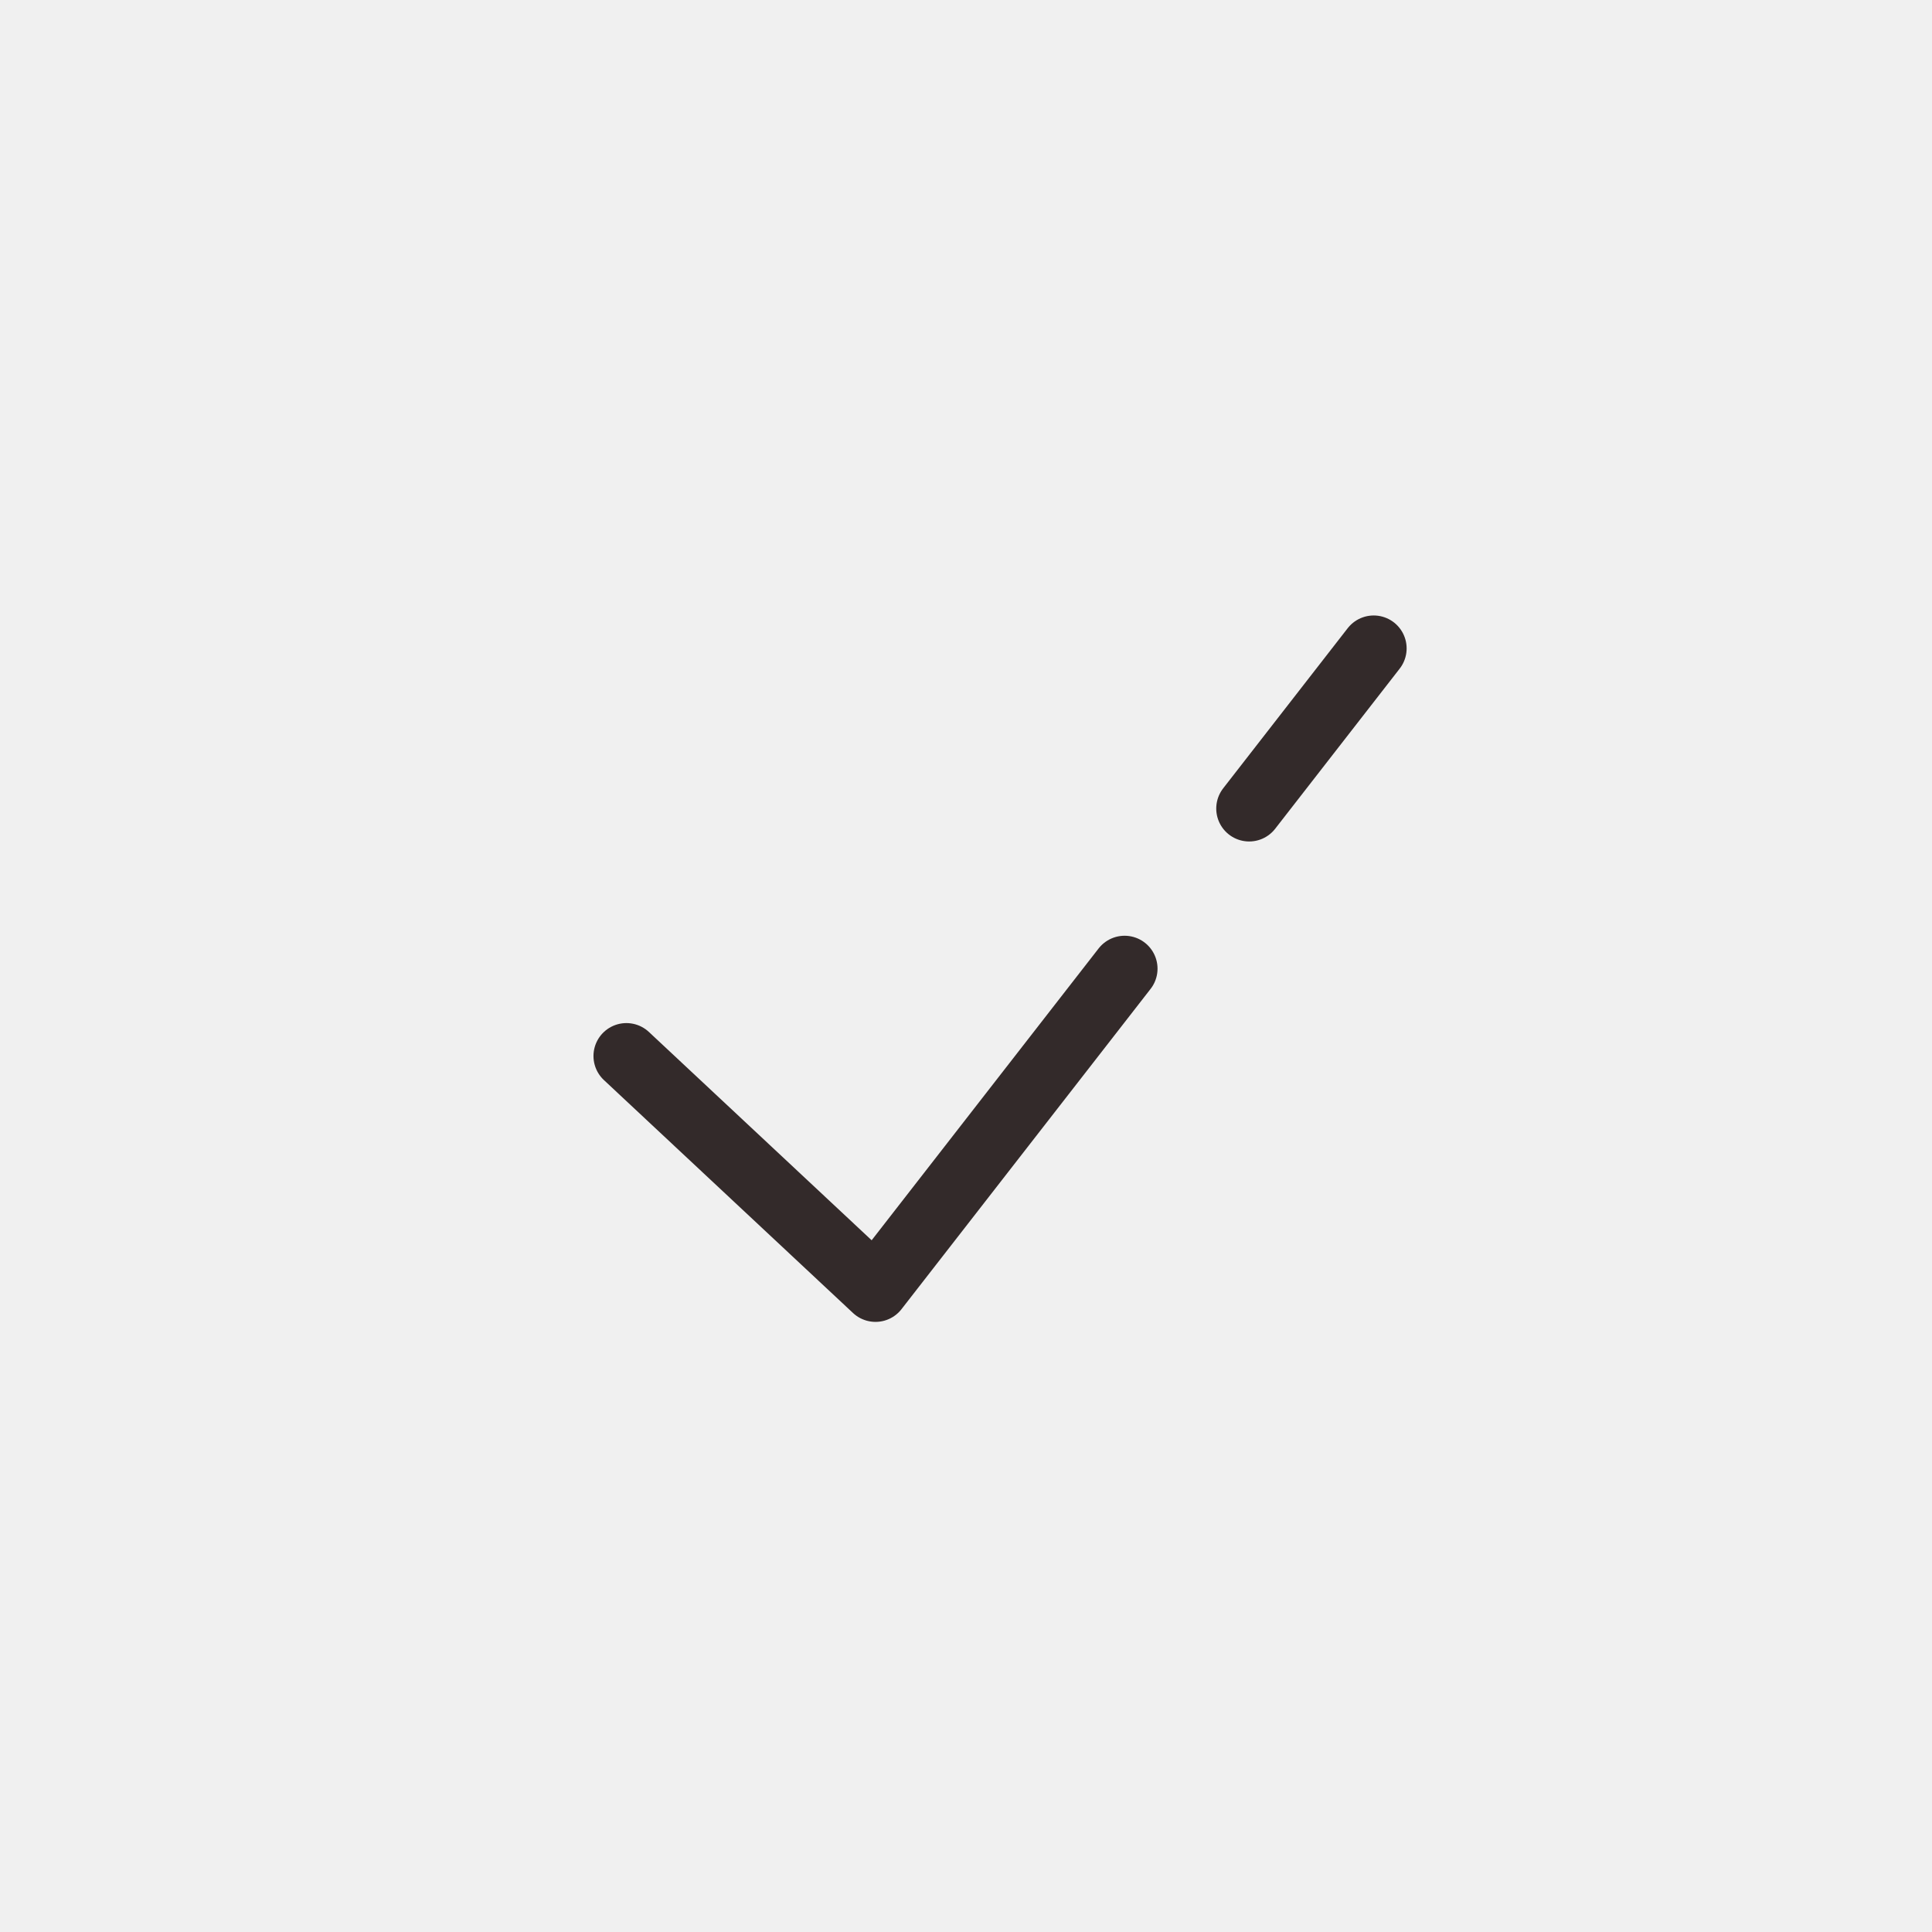
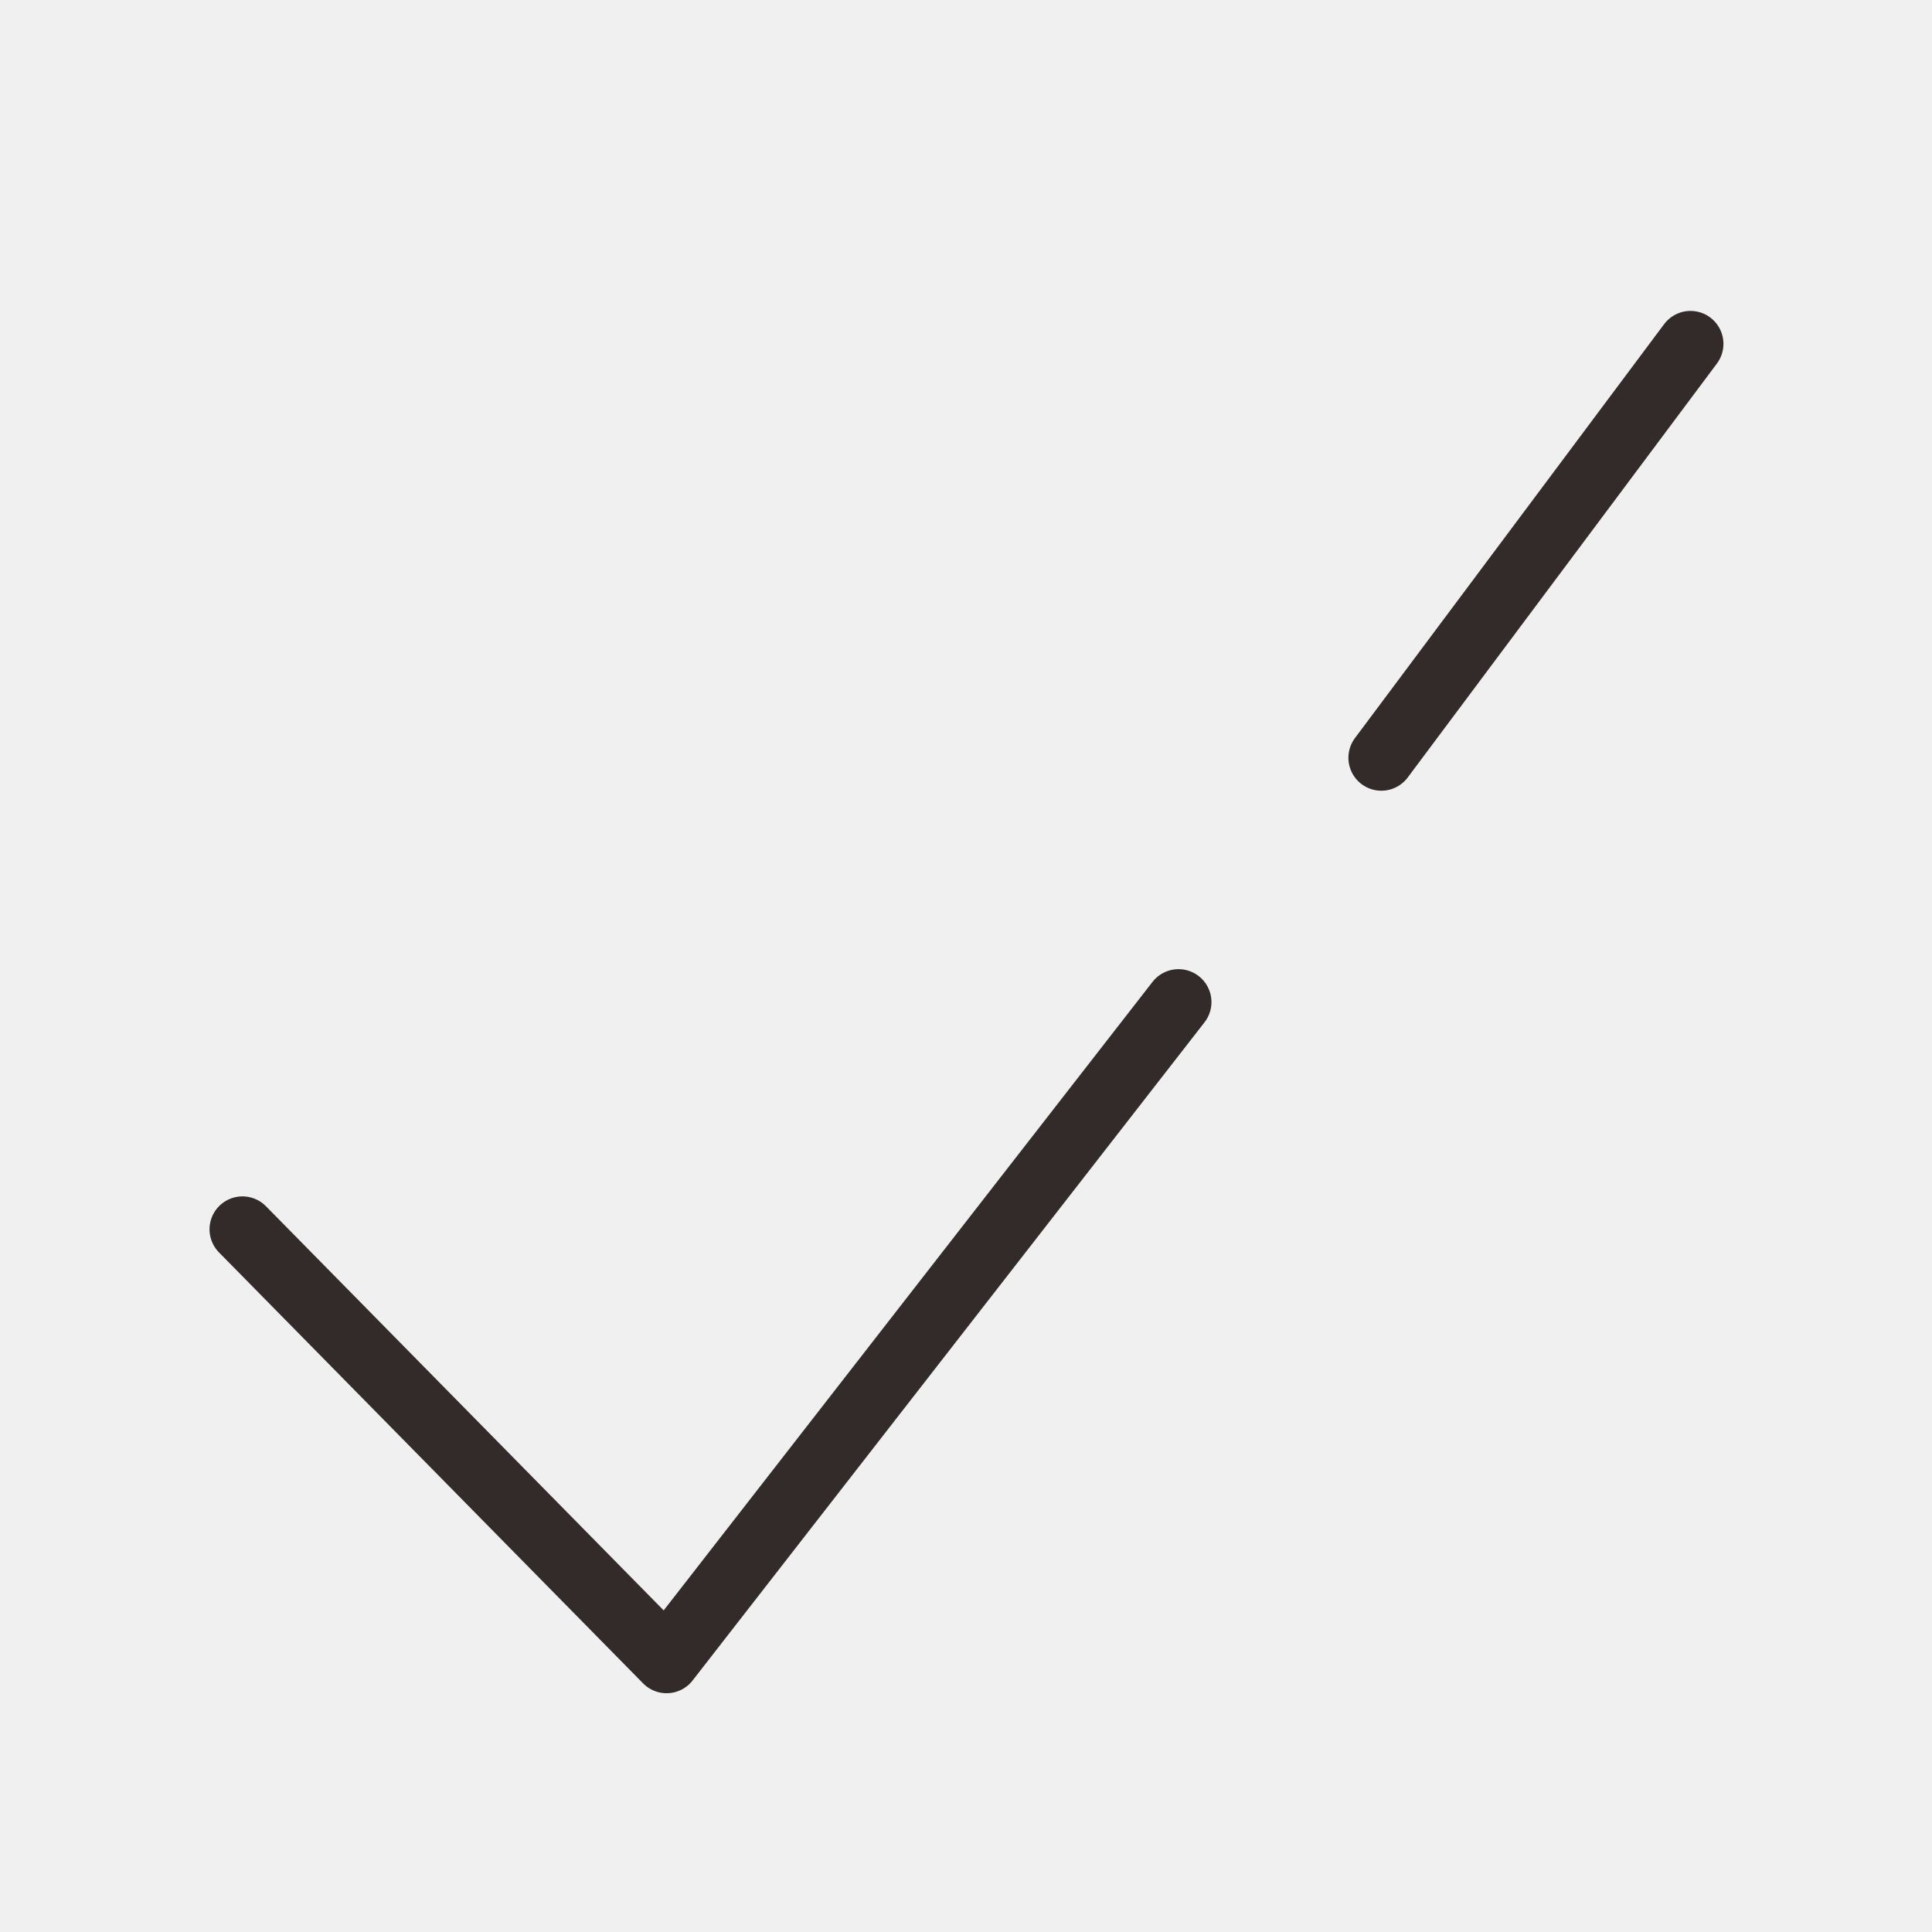
<svg xmlns="http://www.w3.org/2000/svg" width="44" height="44" viewBox="0 0 44 44" fill="none">
-   <g clip-path="url(#clip0_1230_14881)">
-     <path d="M14.266 24.05L19.939 29.355L25.612 22.061M31.285 14.767L28.449 18.414" stroke="#332A2A" stroke-width="1.5" stroke-linecap="round" stroke-linejoin="round" />
+   <g clip-path="url(#clip0_2153_13575)">
+     <path d="M5.522 27.997L15.181 37.812L26.84 22.822M38.5 7.831L31.459 17.258" stroke="#332A2A" stroke-width="1.5" stroke-linecap="round" stroke-linejoin="round" />
  </g>
  <defs>
-     <clipPath id="clip0_1230_14881">
+     <clipPath id="clip0_2153_13575">
      <rect width="44" height="44" fill="white" />
    </clipPath>
  </defs>
</svg>
